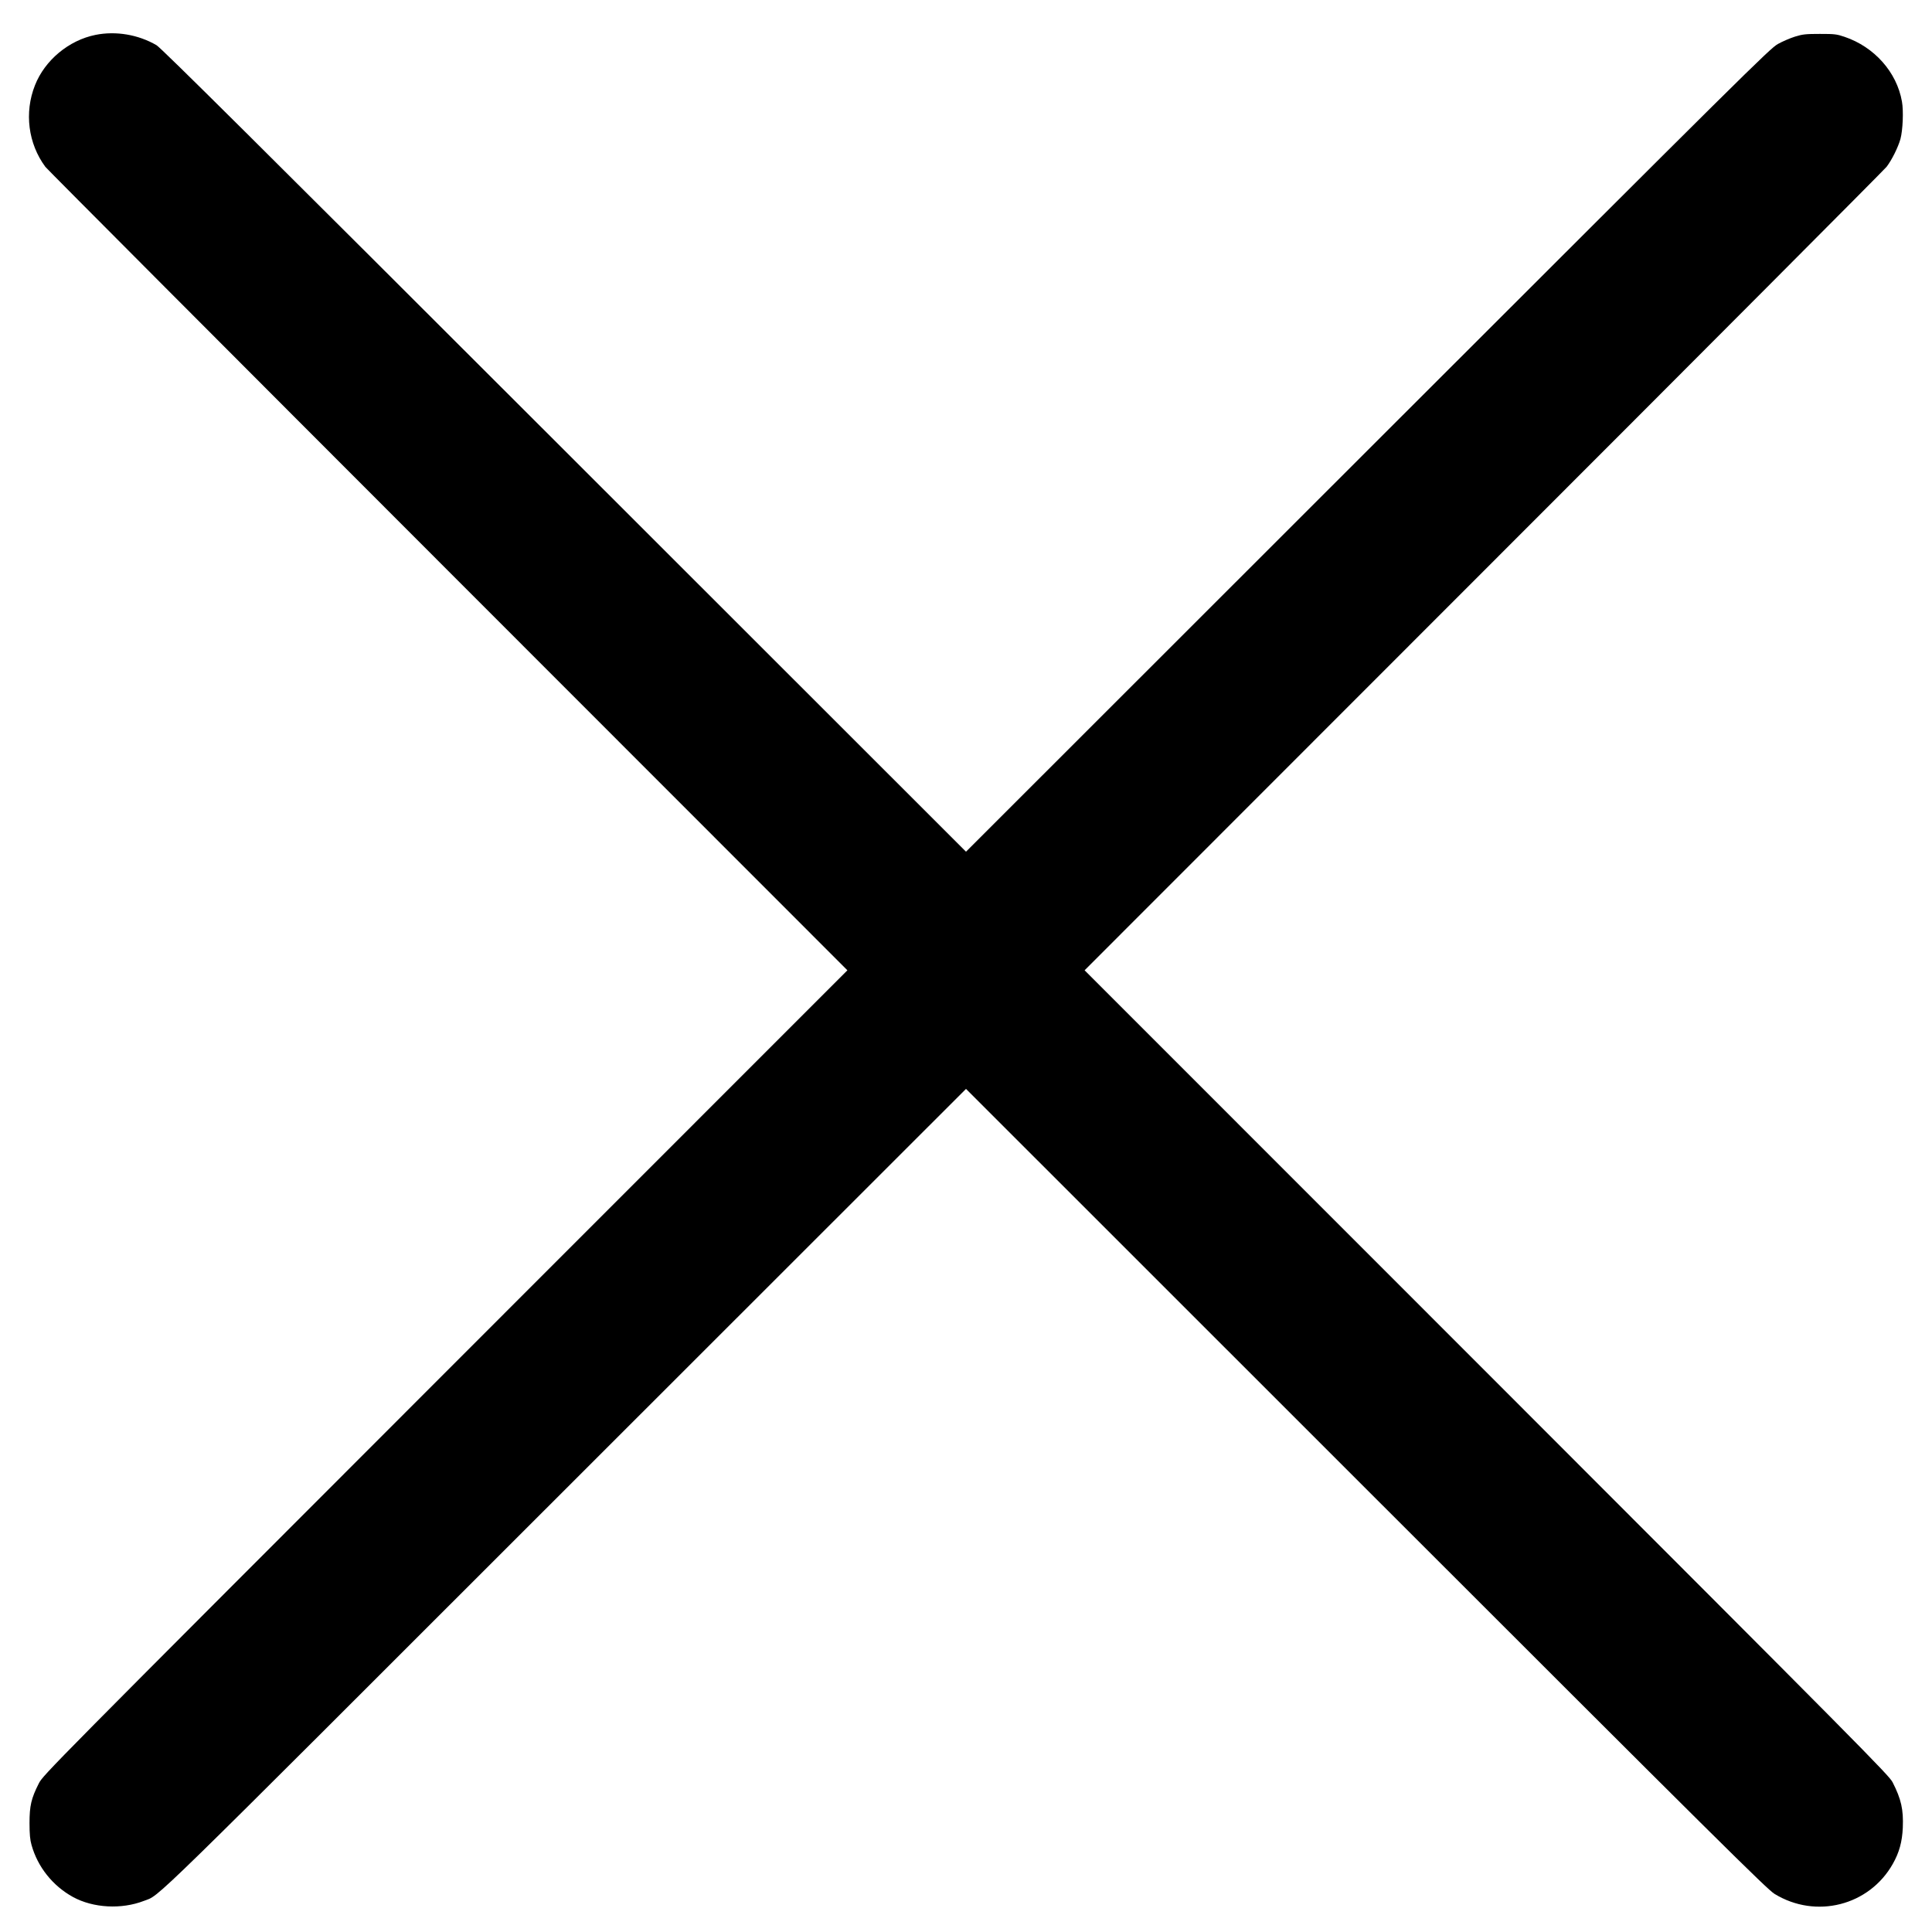
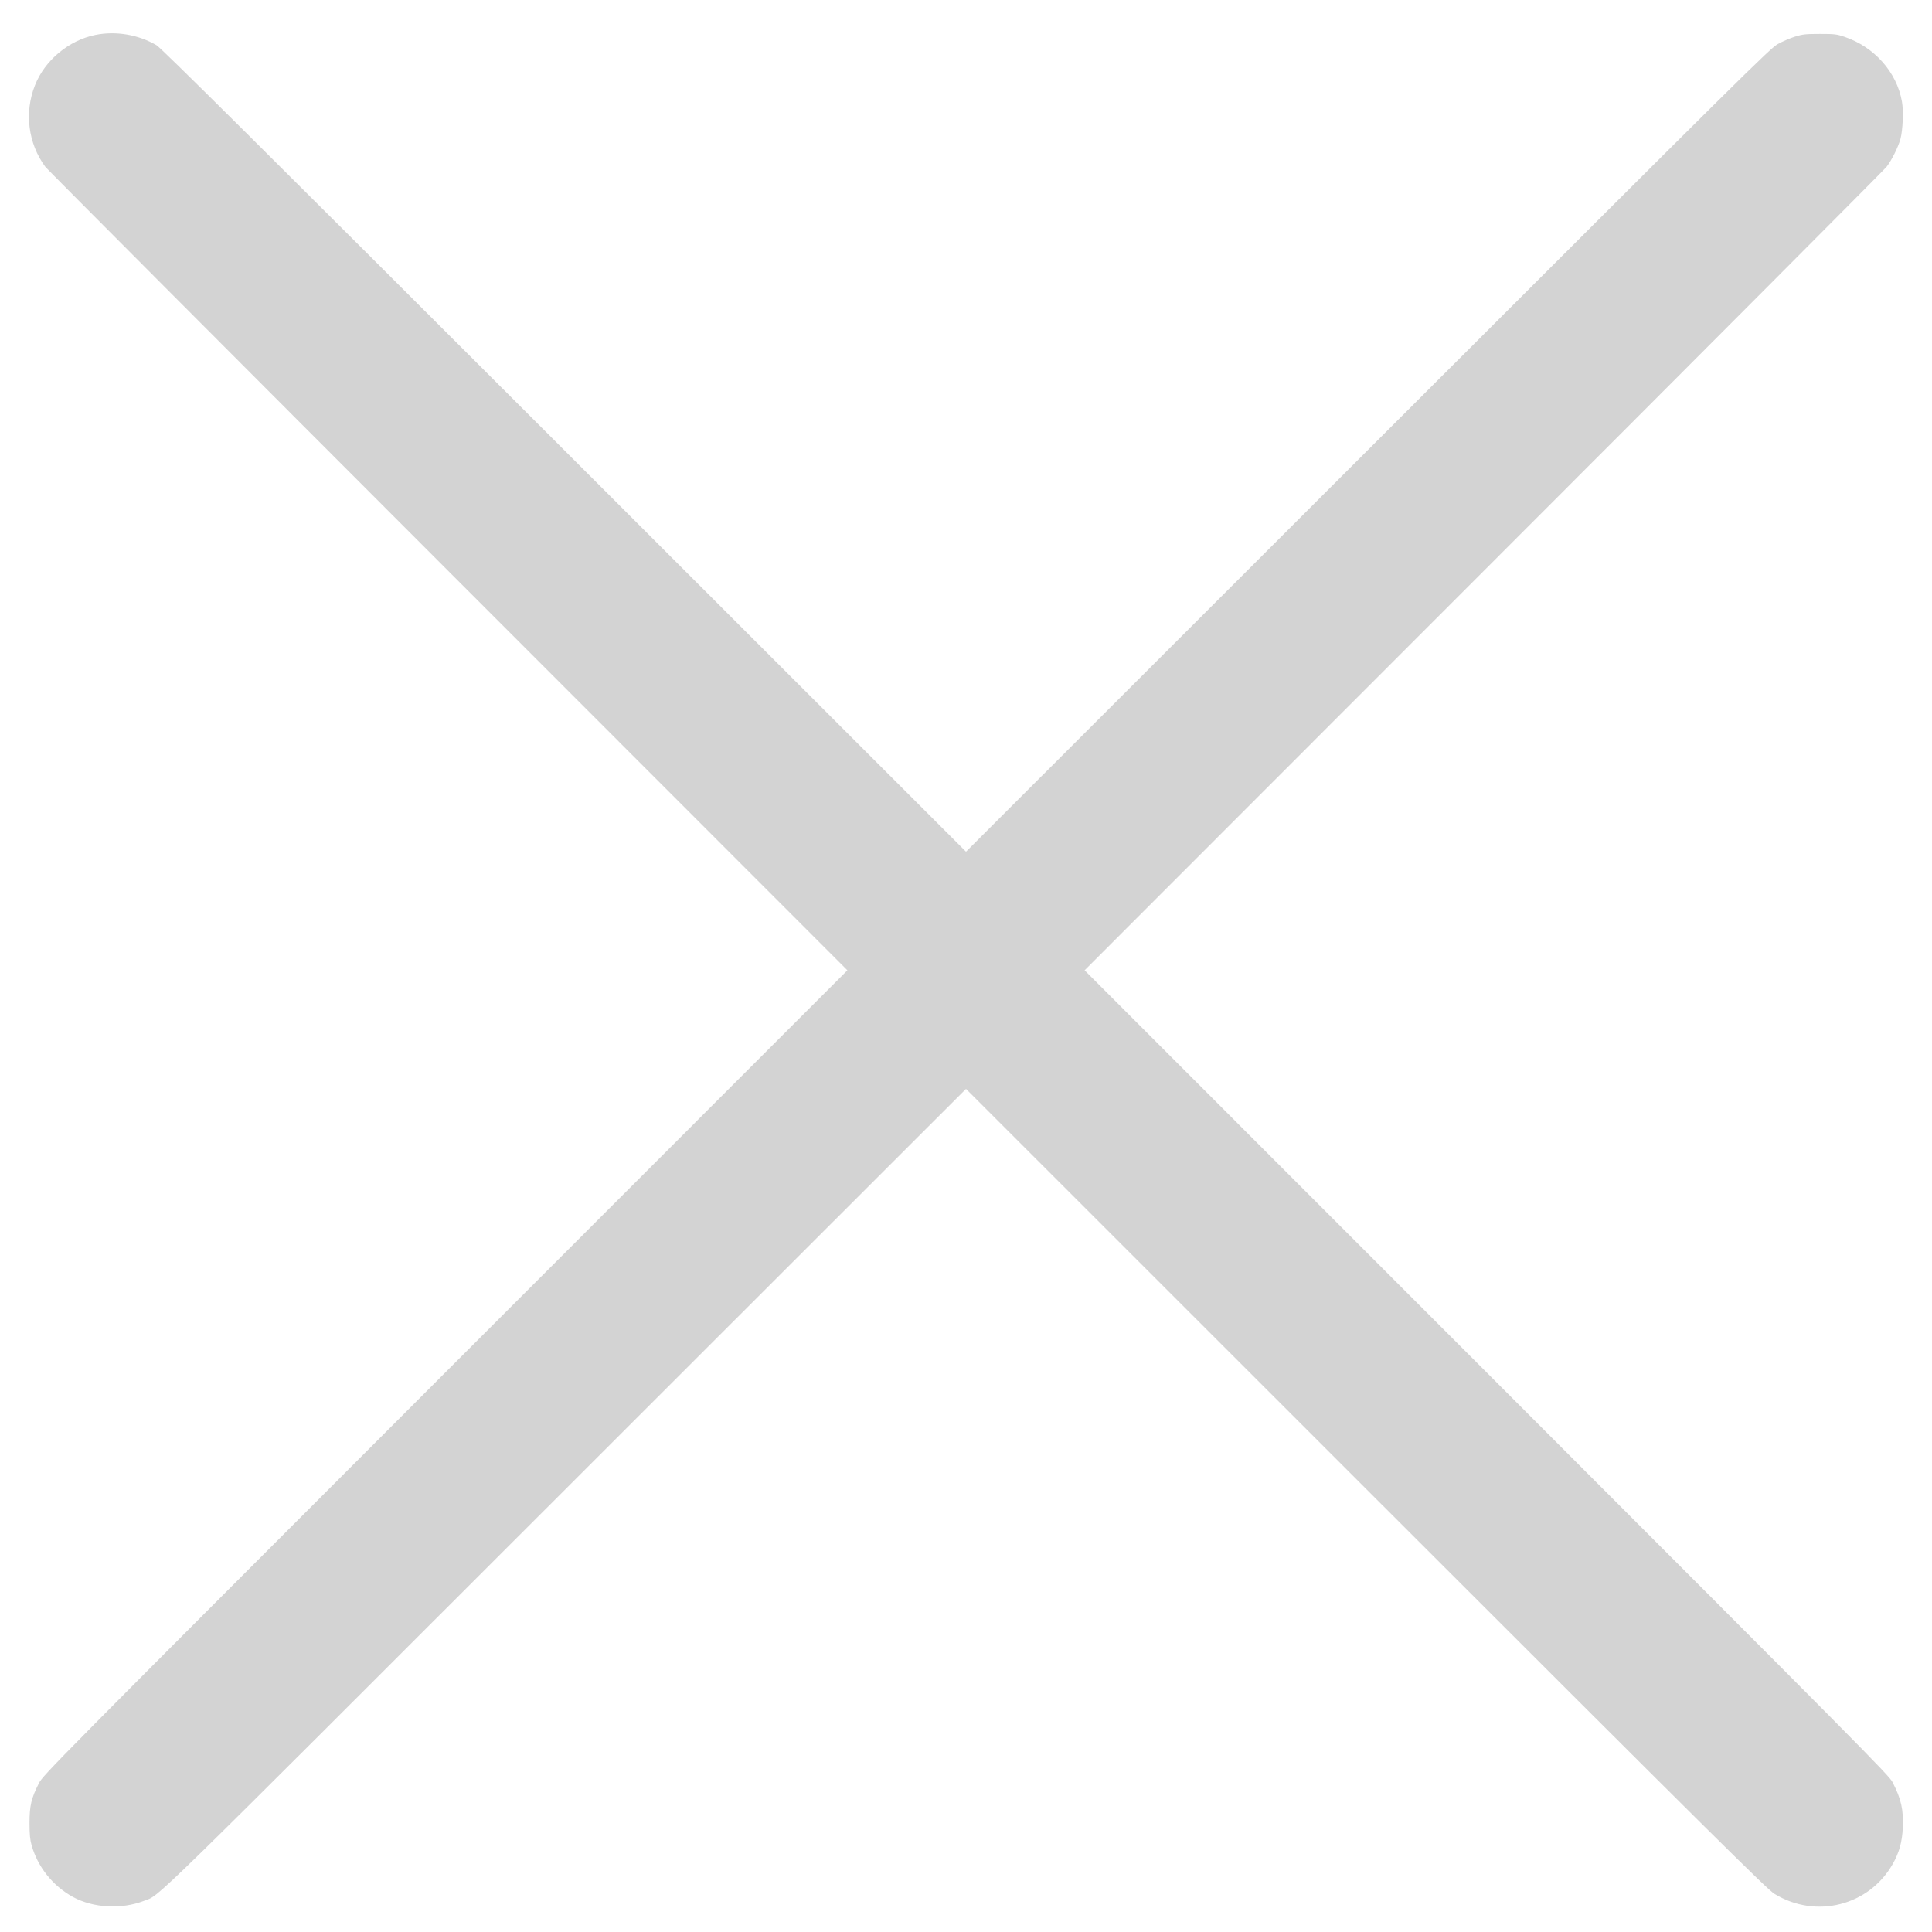
<svg xmlns="http://www.w3.org/2000/svg" version="1.0" width="1800pt" height="1800pt" viewBox="0 0 1800 1800" preserveAspectRatio="xMidYMid meet">
-   <g transform="translate(0,1800) scale(0.1,-0.1)" fill="#000000" stroke="none">
+   <g transform="translate(0,1800) scale(0.1,-0.1)" fill="#D3D3D3" stroke="none">
    <path d="M890 17675 c-249 -50 -472 -236 -564 -469 -101 -254 -64 -544 97 -761 17 -22 1705 -1715 3751 -3762 l3721 -3723 -3746 -3747 c-3706 -3708 -3746 -3749 -3787 -3828 -71 -140 -87 -209 -87 -370 0 -104 5 -157 19 -205 57 -204 197 -380 386 -484 189 -103 452 -117 661 -36 159 62 -59 -150 3931 3839 l3728 3726 3727 -3726 c3299 -3298 3737 -3732 3806 -3774 385 -236 882 -110 1102 280 60 106 87 205 93 337 7 169 -15 266 -95 423 -34 66 -270 304 -3782 3818 l-3746 3747 3716 3718 c2044 2044 3734 3740 3756 3768 49 64 107 181 129 259 22 82 30 261 14 349 -48 274 -257 509 -535 603 -73 25 -93 27 -230 27 -131 0 -160 -3 -231 -25 -45 -14 -117 -45 -160 -69 -75 -42 -283 -248 -3821 -3784 l-3743 -3741 -3742 3740 c-2882 2880 -3756 3748 -3800 3774 -170 99 -379 134 -568 96z" />
  </g>
</svg>
